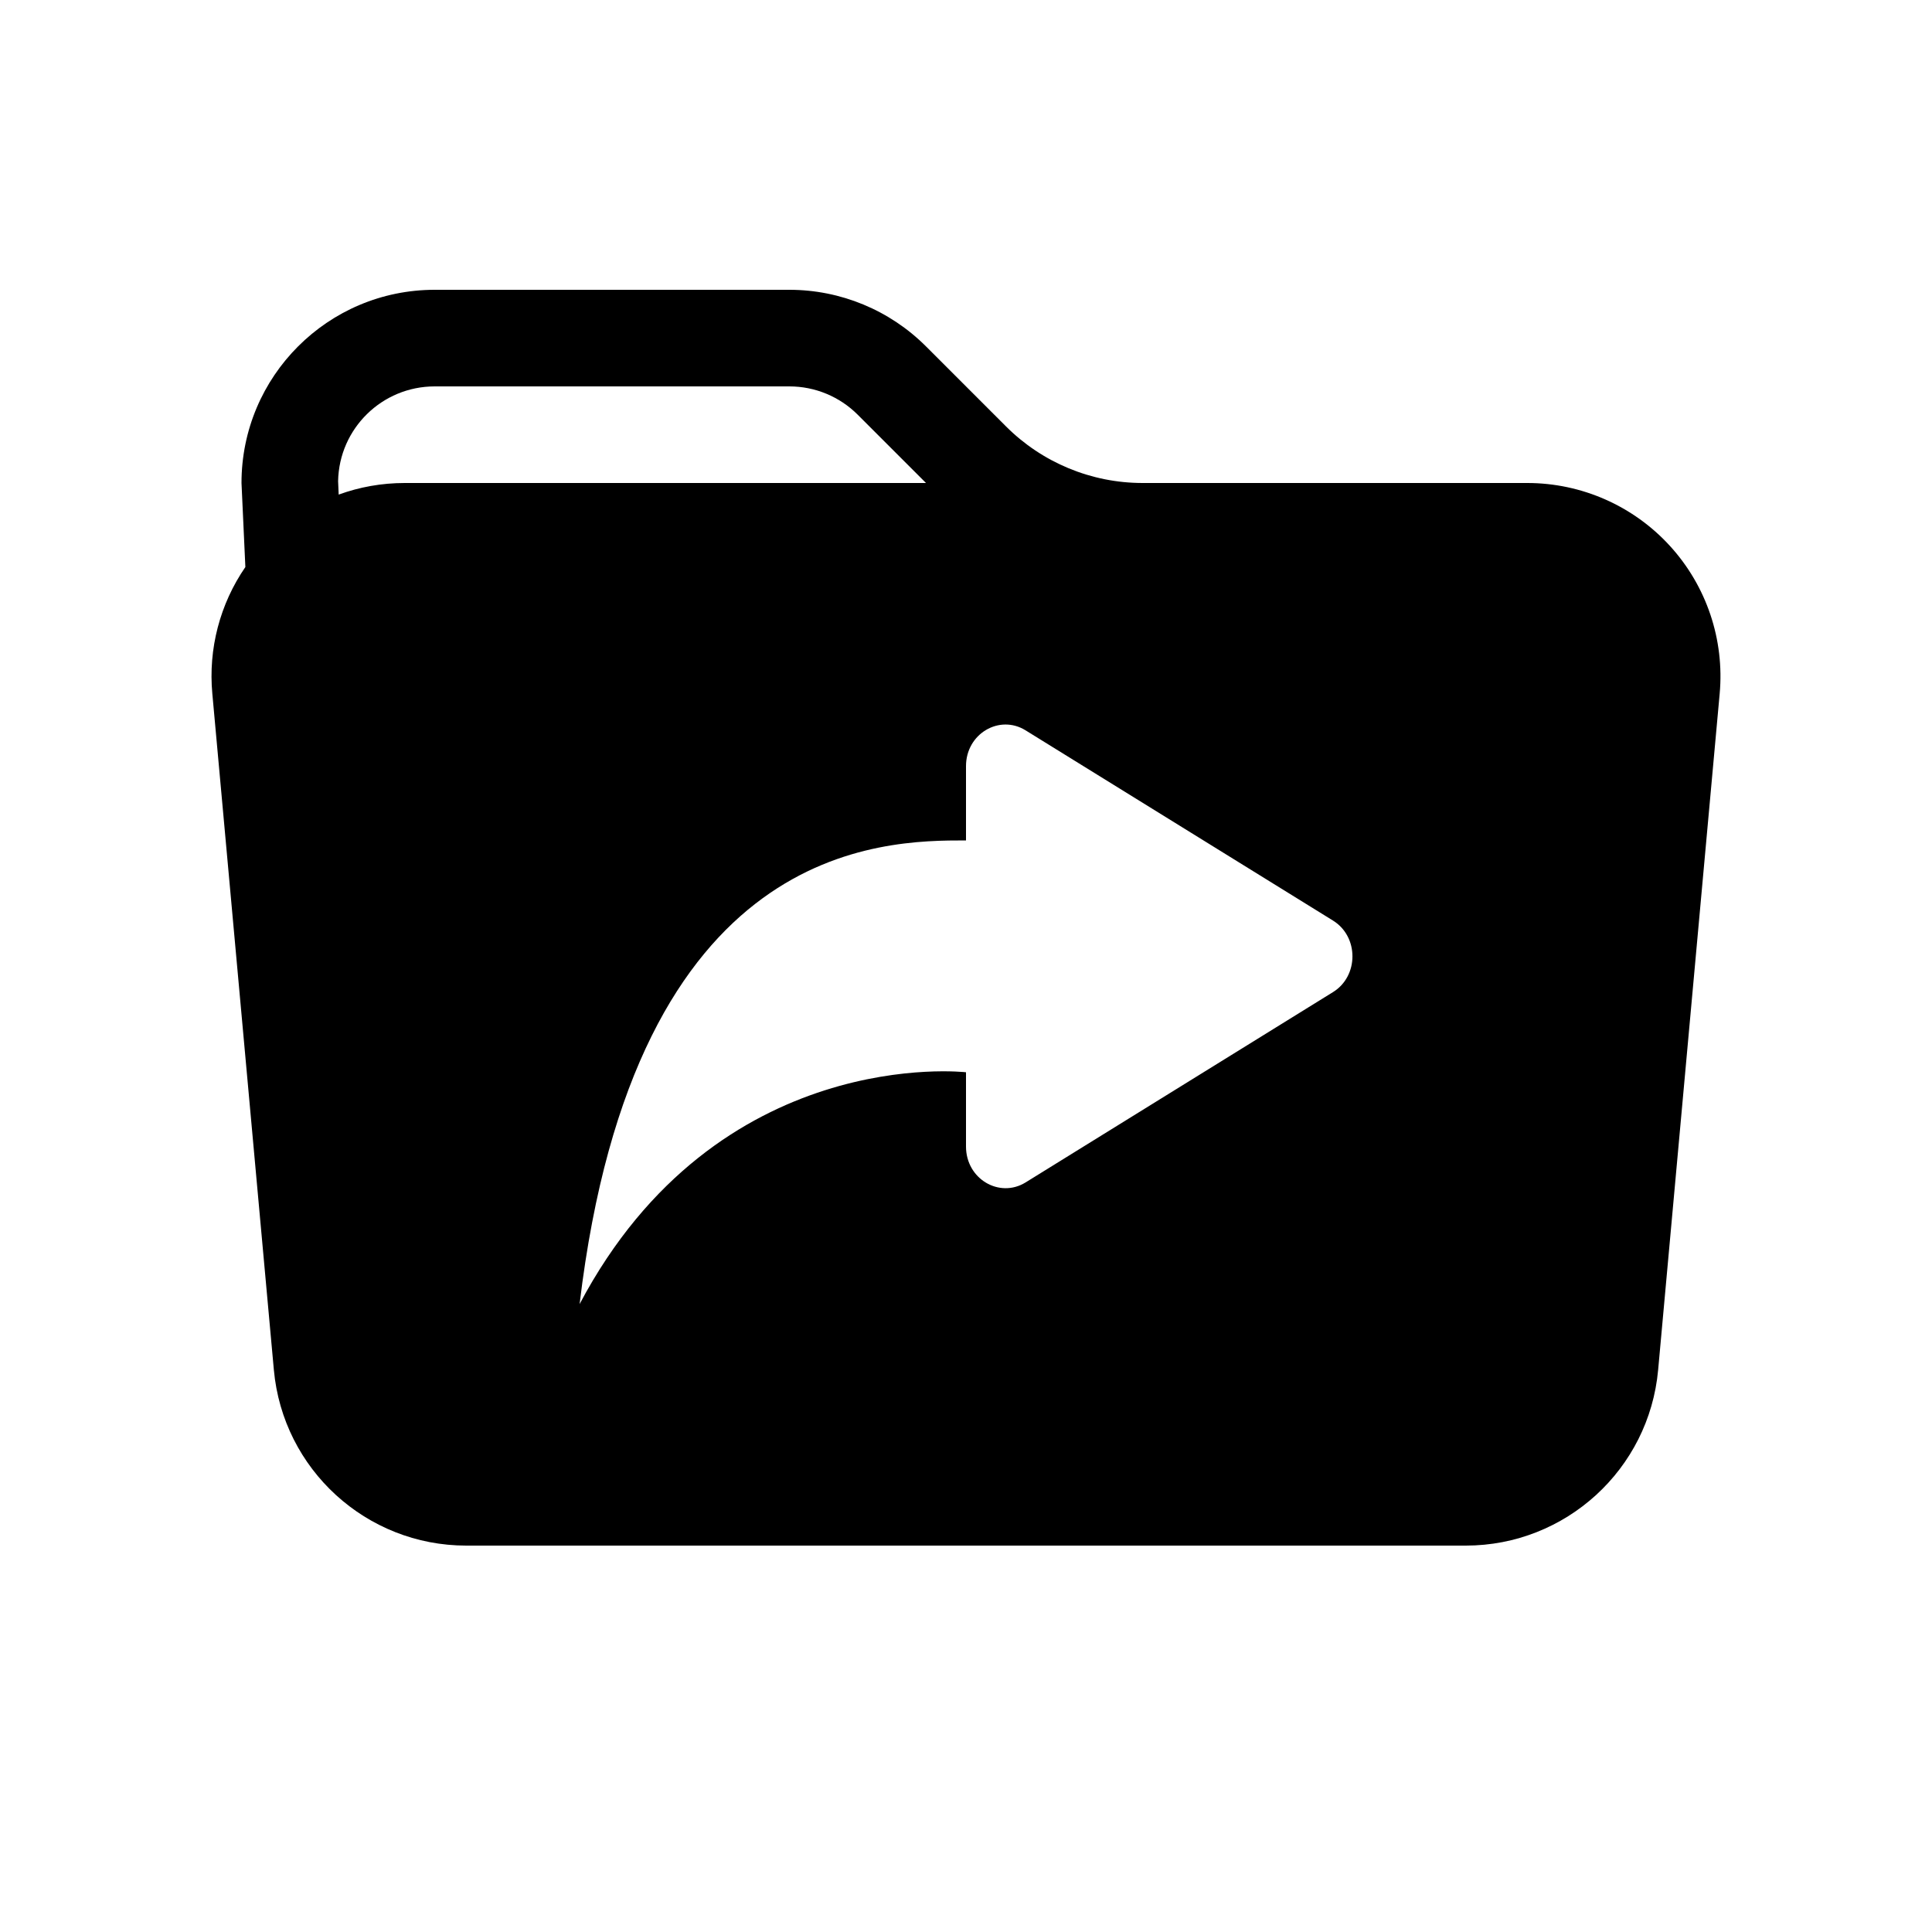
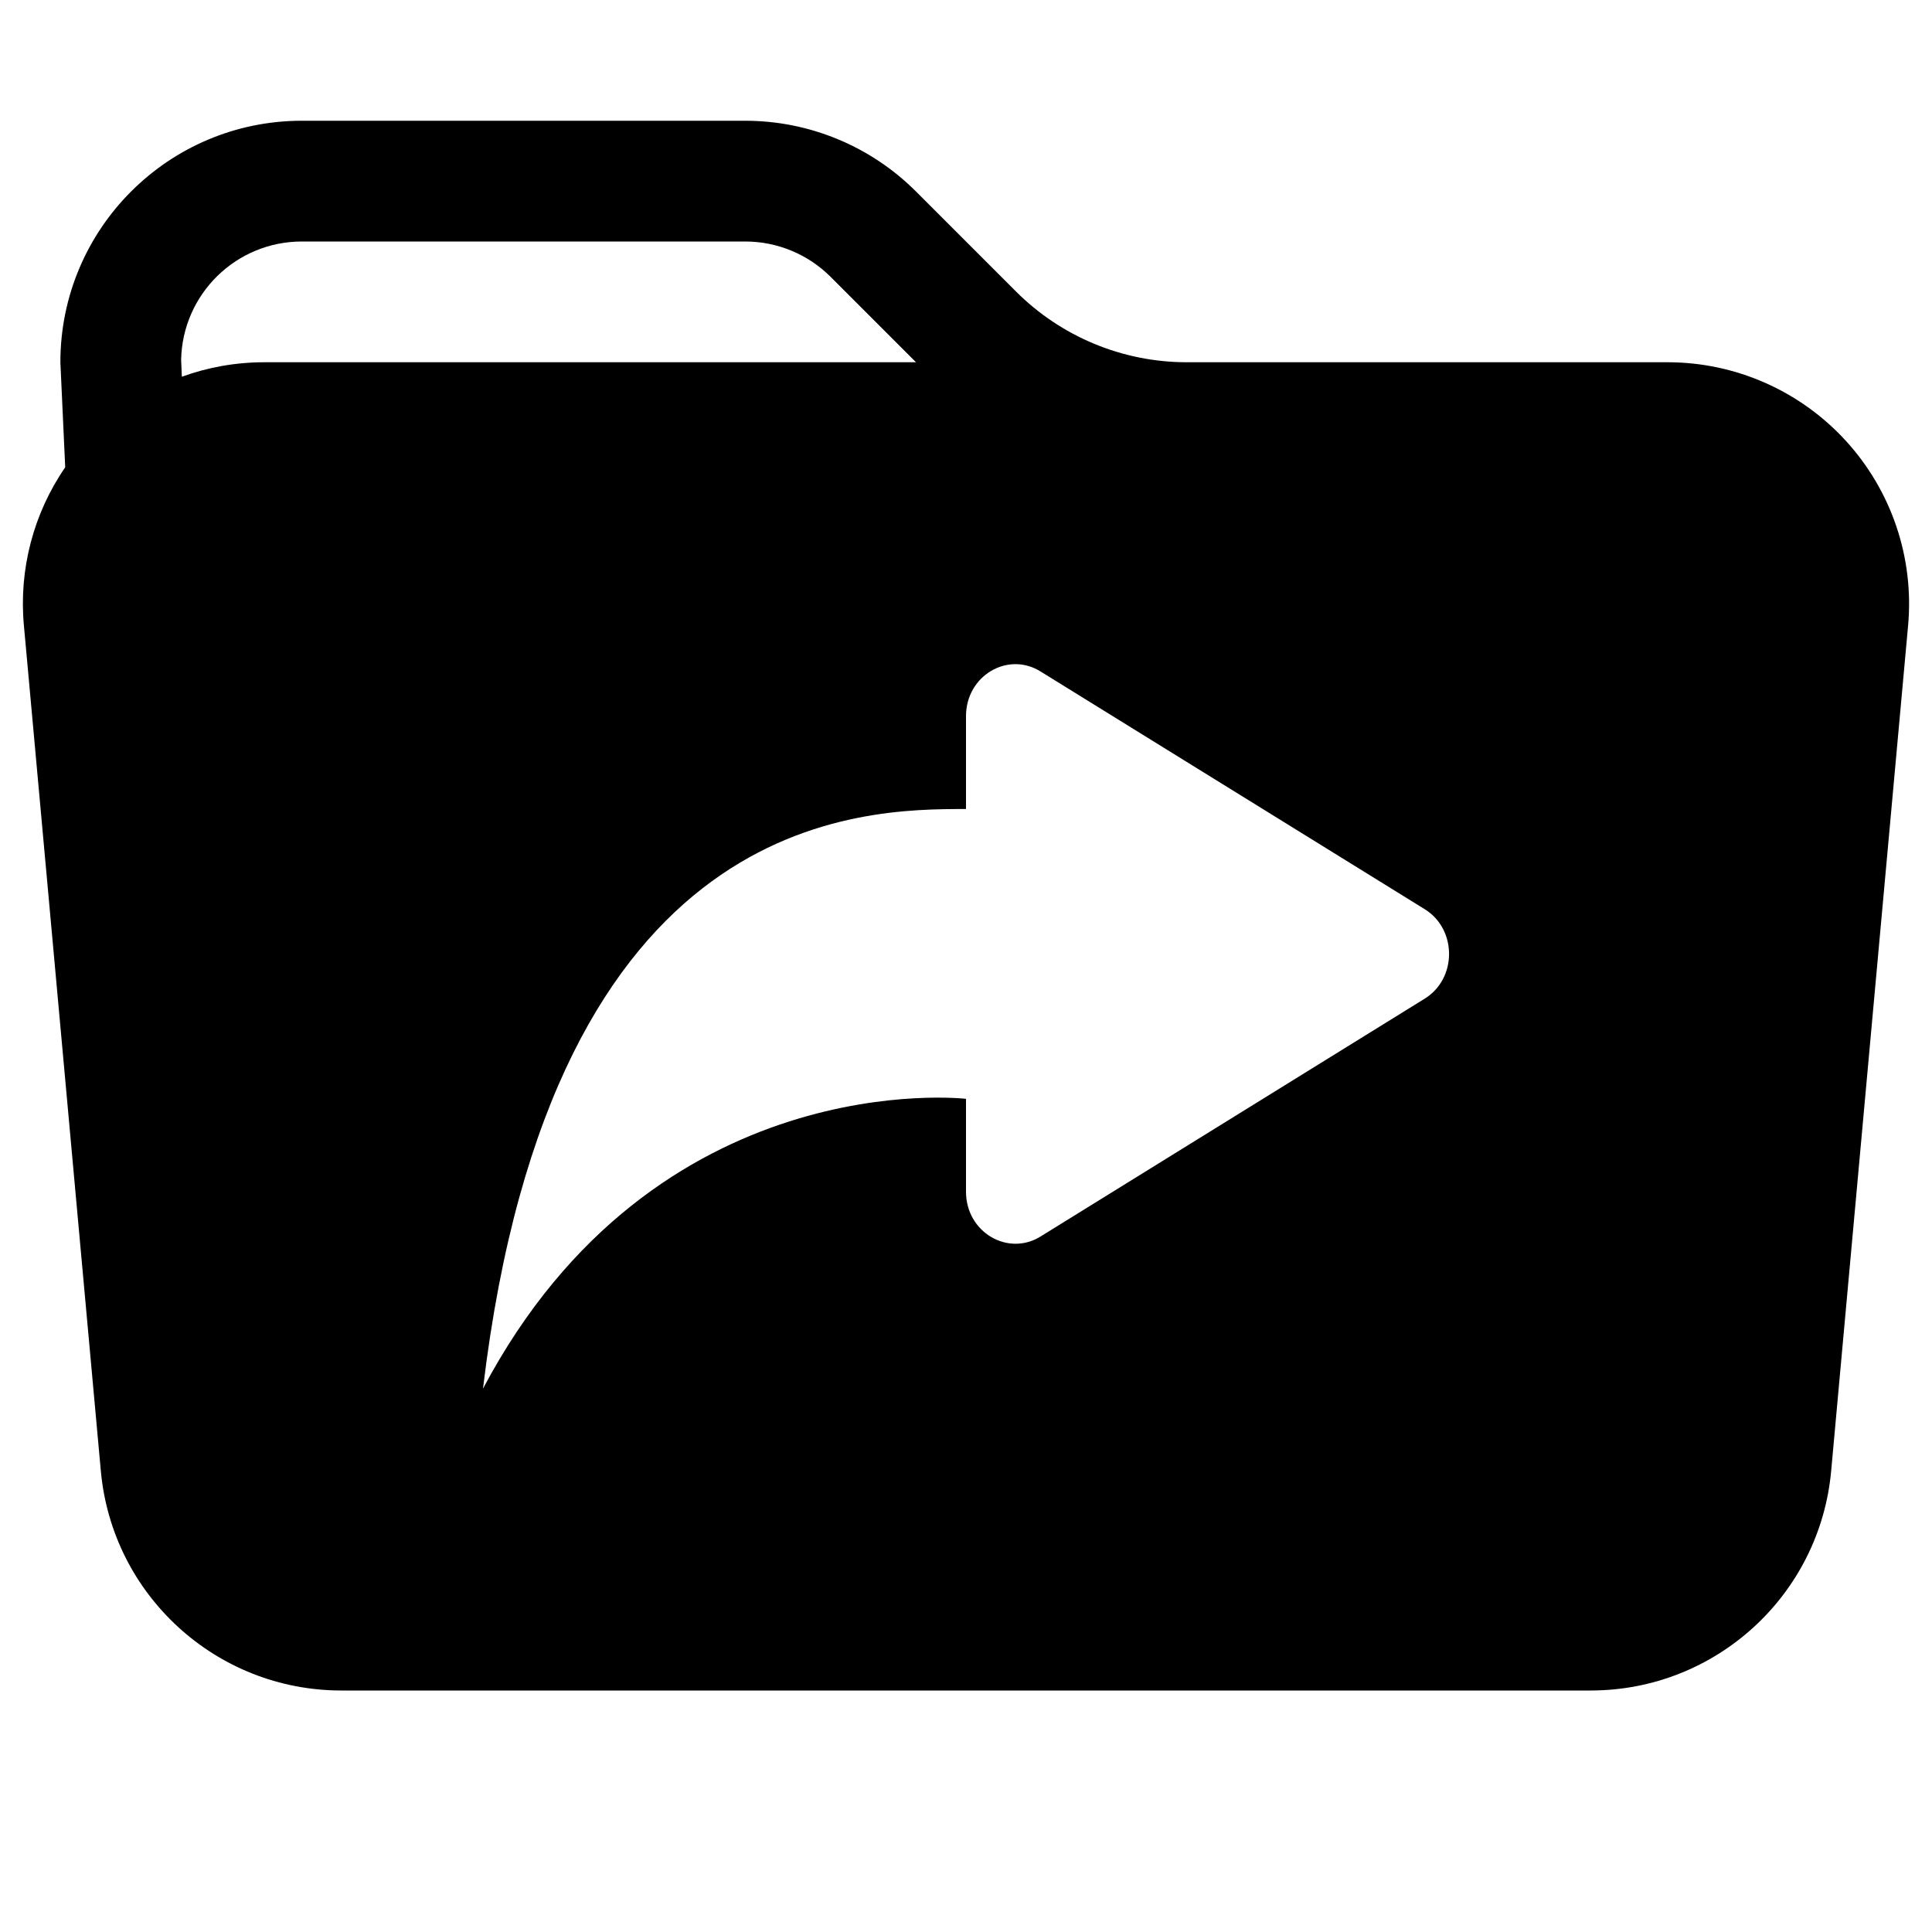
- <svg xmlns="http://www.w3.org/2000/svg" class="bi bi-folder-symlink-fill" width="1em" height="1em" viewBox="0 0 20 20" fill="currentColor">
-   <path fill-rule="evenodd" d="M15.81 5h-3.982a2 2 0 01-1.414-.586l-.828-.828A2 2 0 008.172 3H4.5a2 2 0 00-2 2l.04.87a1.99 1.99 0 00-.342 1.311l.637 7A2 2 0 004.826 16h10.348a2 2 0 001.991-1.819l.637-7A2 2 0 0015.81 5zM4.19 5c-.24 0-.47.042-.684.12L3.5 4.98a1 1 0 011-.98h3.672a1 1 0 01.707.293L9.586 5H4.19zm9.608 5.271l-3.182 1.97c-.27.166-.616-.036-.616-.372V11.1s-2.571-.3-4 2.4c.571-4.8 3.143-4.8 4-4.8v-.769c0-.336.346-.538.616-.371l3.182 1.969c.27.166.27.576 0 .742z" clip-rule="evenodd" />
+ <svg xmlns="http://www.w3.org/2000/svg" class="bi bi-folder-symlink-fill" width="1em" height="1em" viewBox="0 0 16 16" fill="currentColor">
+   <path fill-rule="evenodd" d="M13.81 3H9.828a2 2 0 01-1.414-.586l-.828-.828A2 2 0 006.172 1H2.5a2 2 0 00-2 2l.04.87a1.99 1.99 0 00-.342 1.311l.637 7A2 2 0 002.826 14h10.348a2 2 0 001.991-1.819l.637-7A2 2 0 0013.81 3zM2.19 3c-.24 0-.47.042-.684.12L1.5 2.98a1 1 0 011-.98h3.672a1 1 0 01.707.293L7.586 3H2.19zm9.608 5.271l-3.182 1.97c-.27.166-.616-.036-.616-.372V9.1s-2.571-.3-4 2.4c.571-4.8 3.143-4.8 4-4.8v-.769c0-.336.346-.538.616-.371l3.182 1.969c.27.166.27.576 0 .742z" clip-rule="evenodd" />
</svg>
